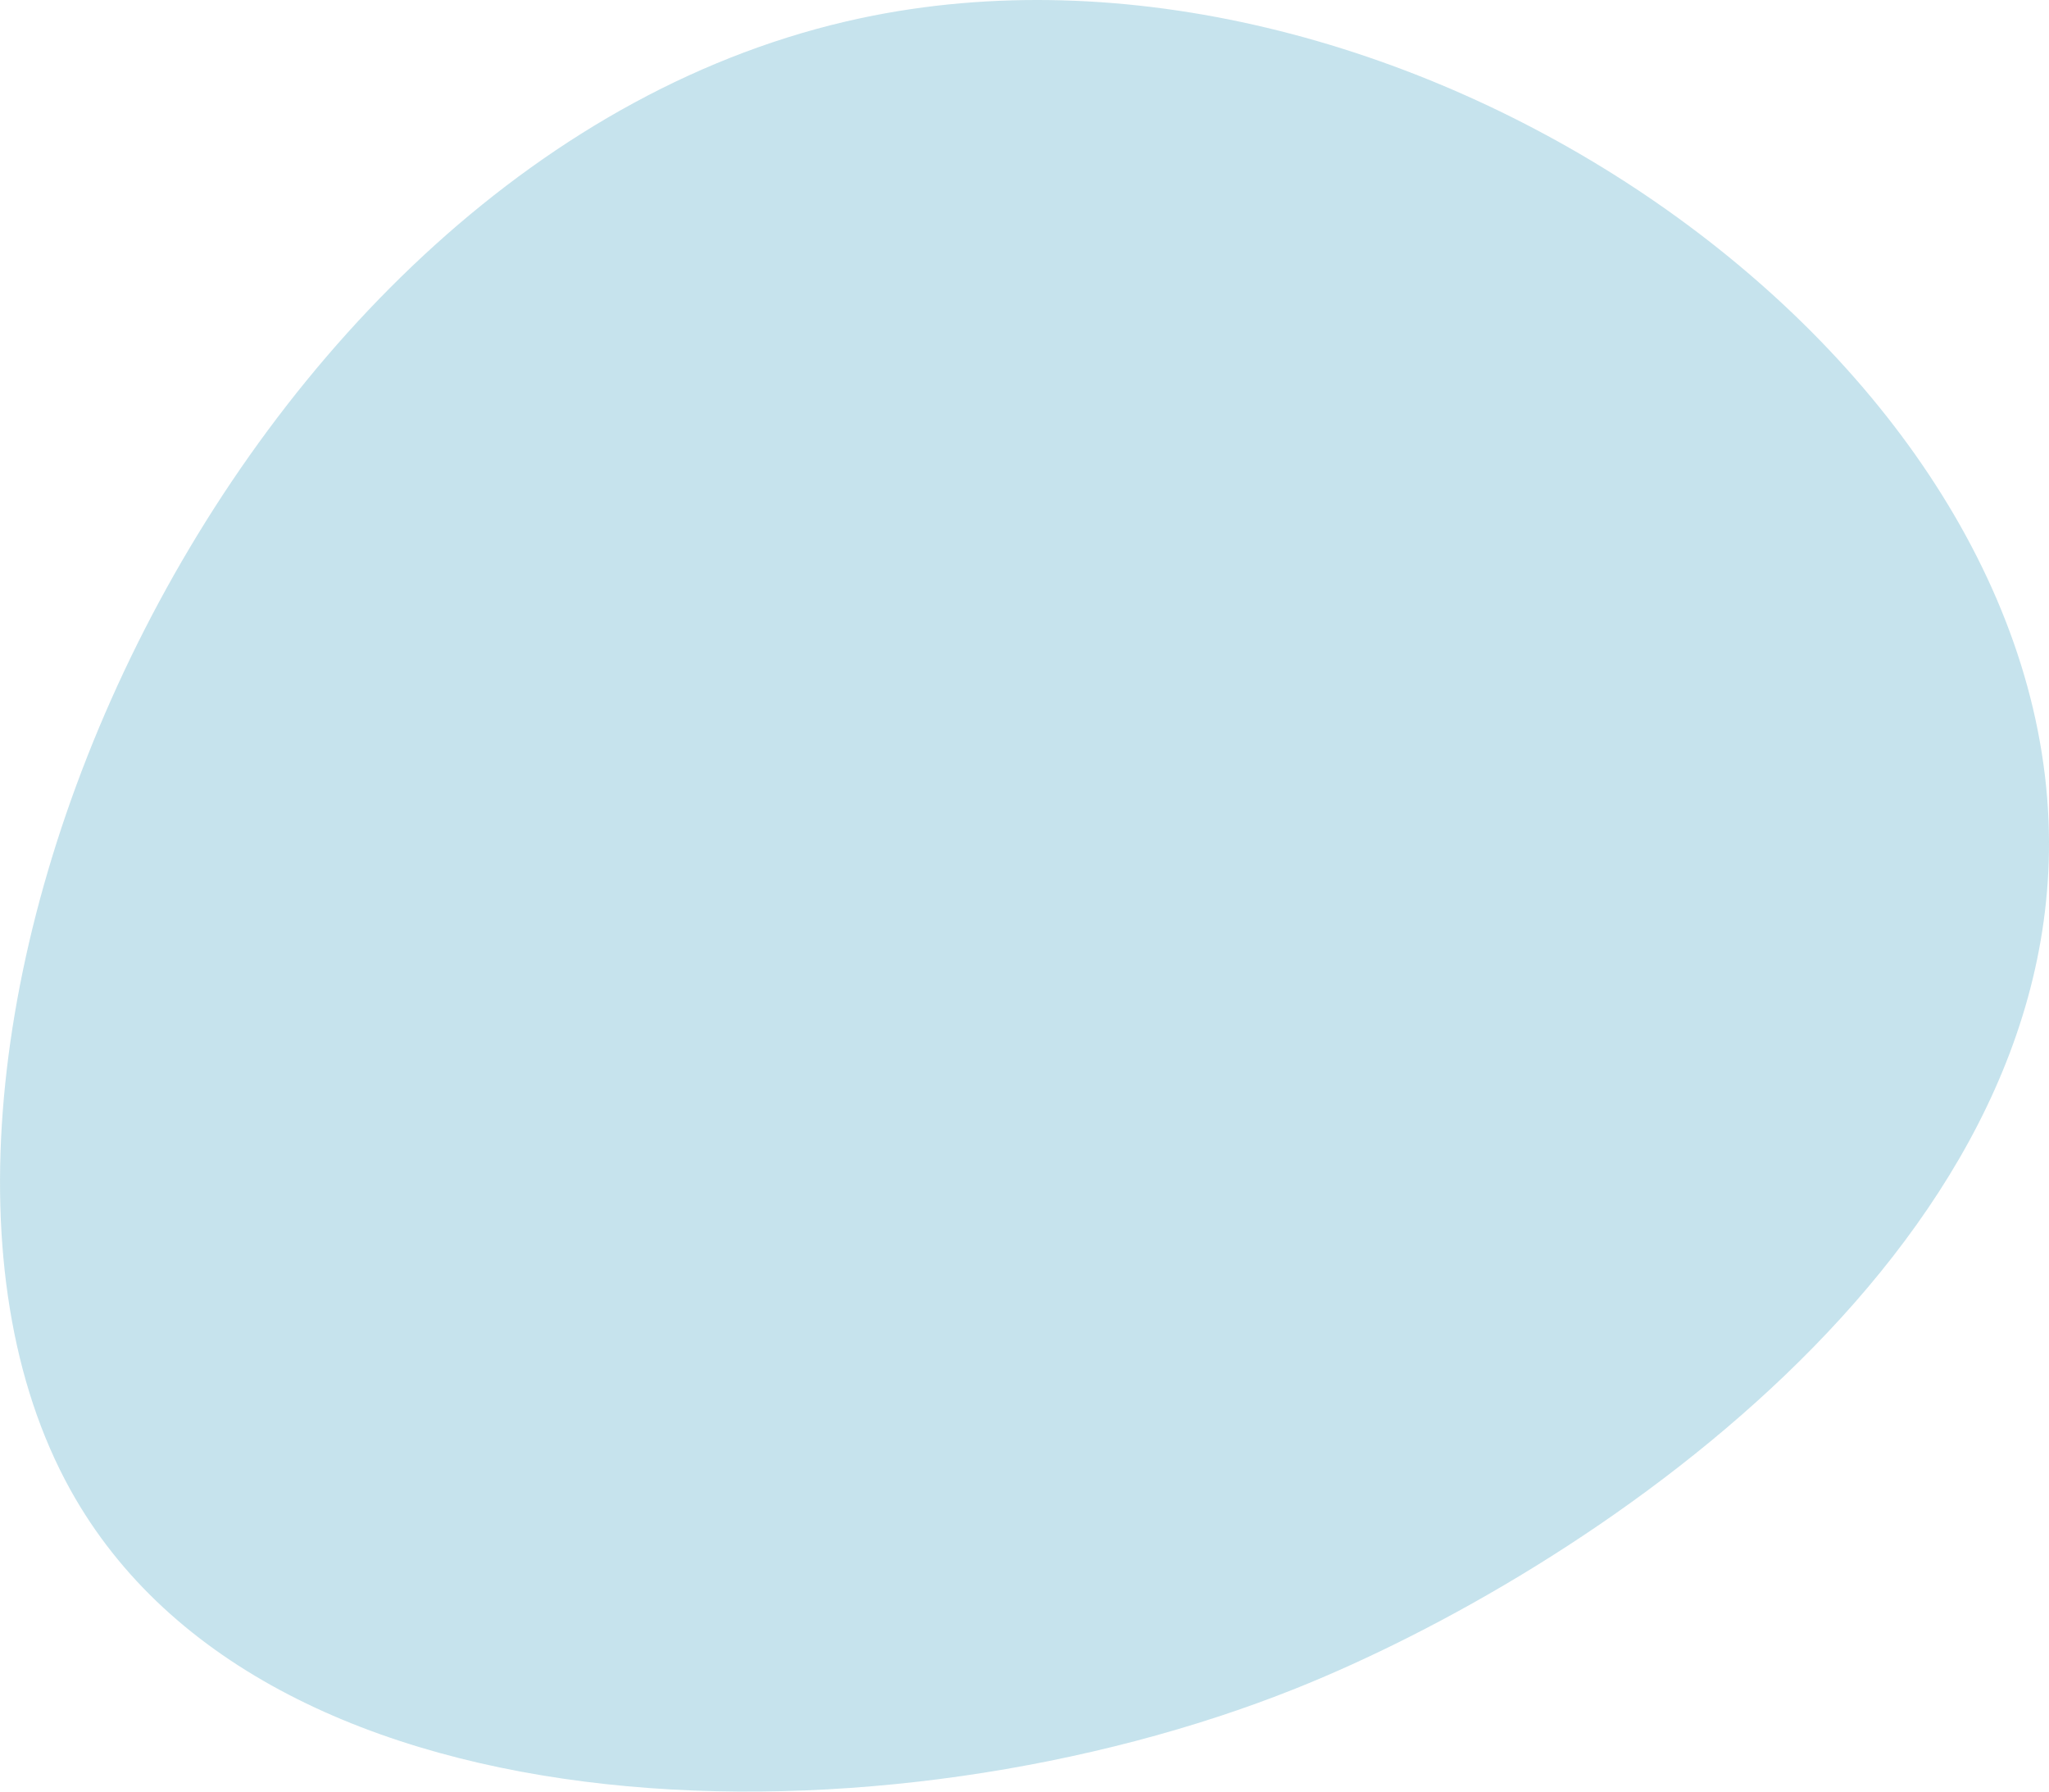
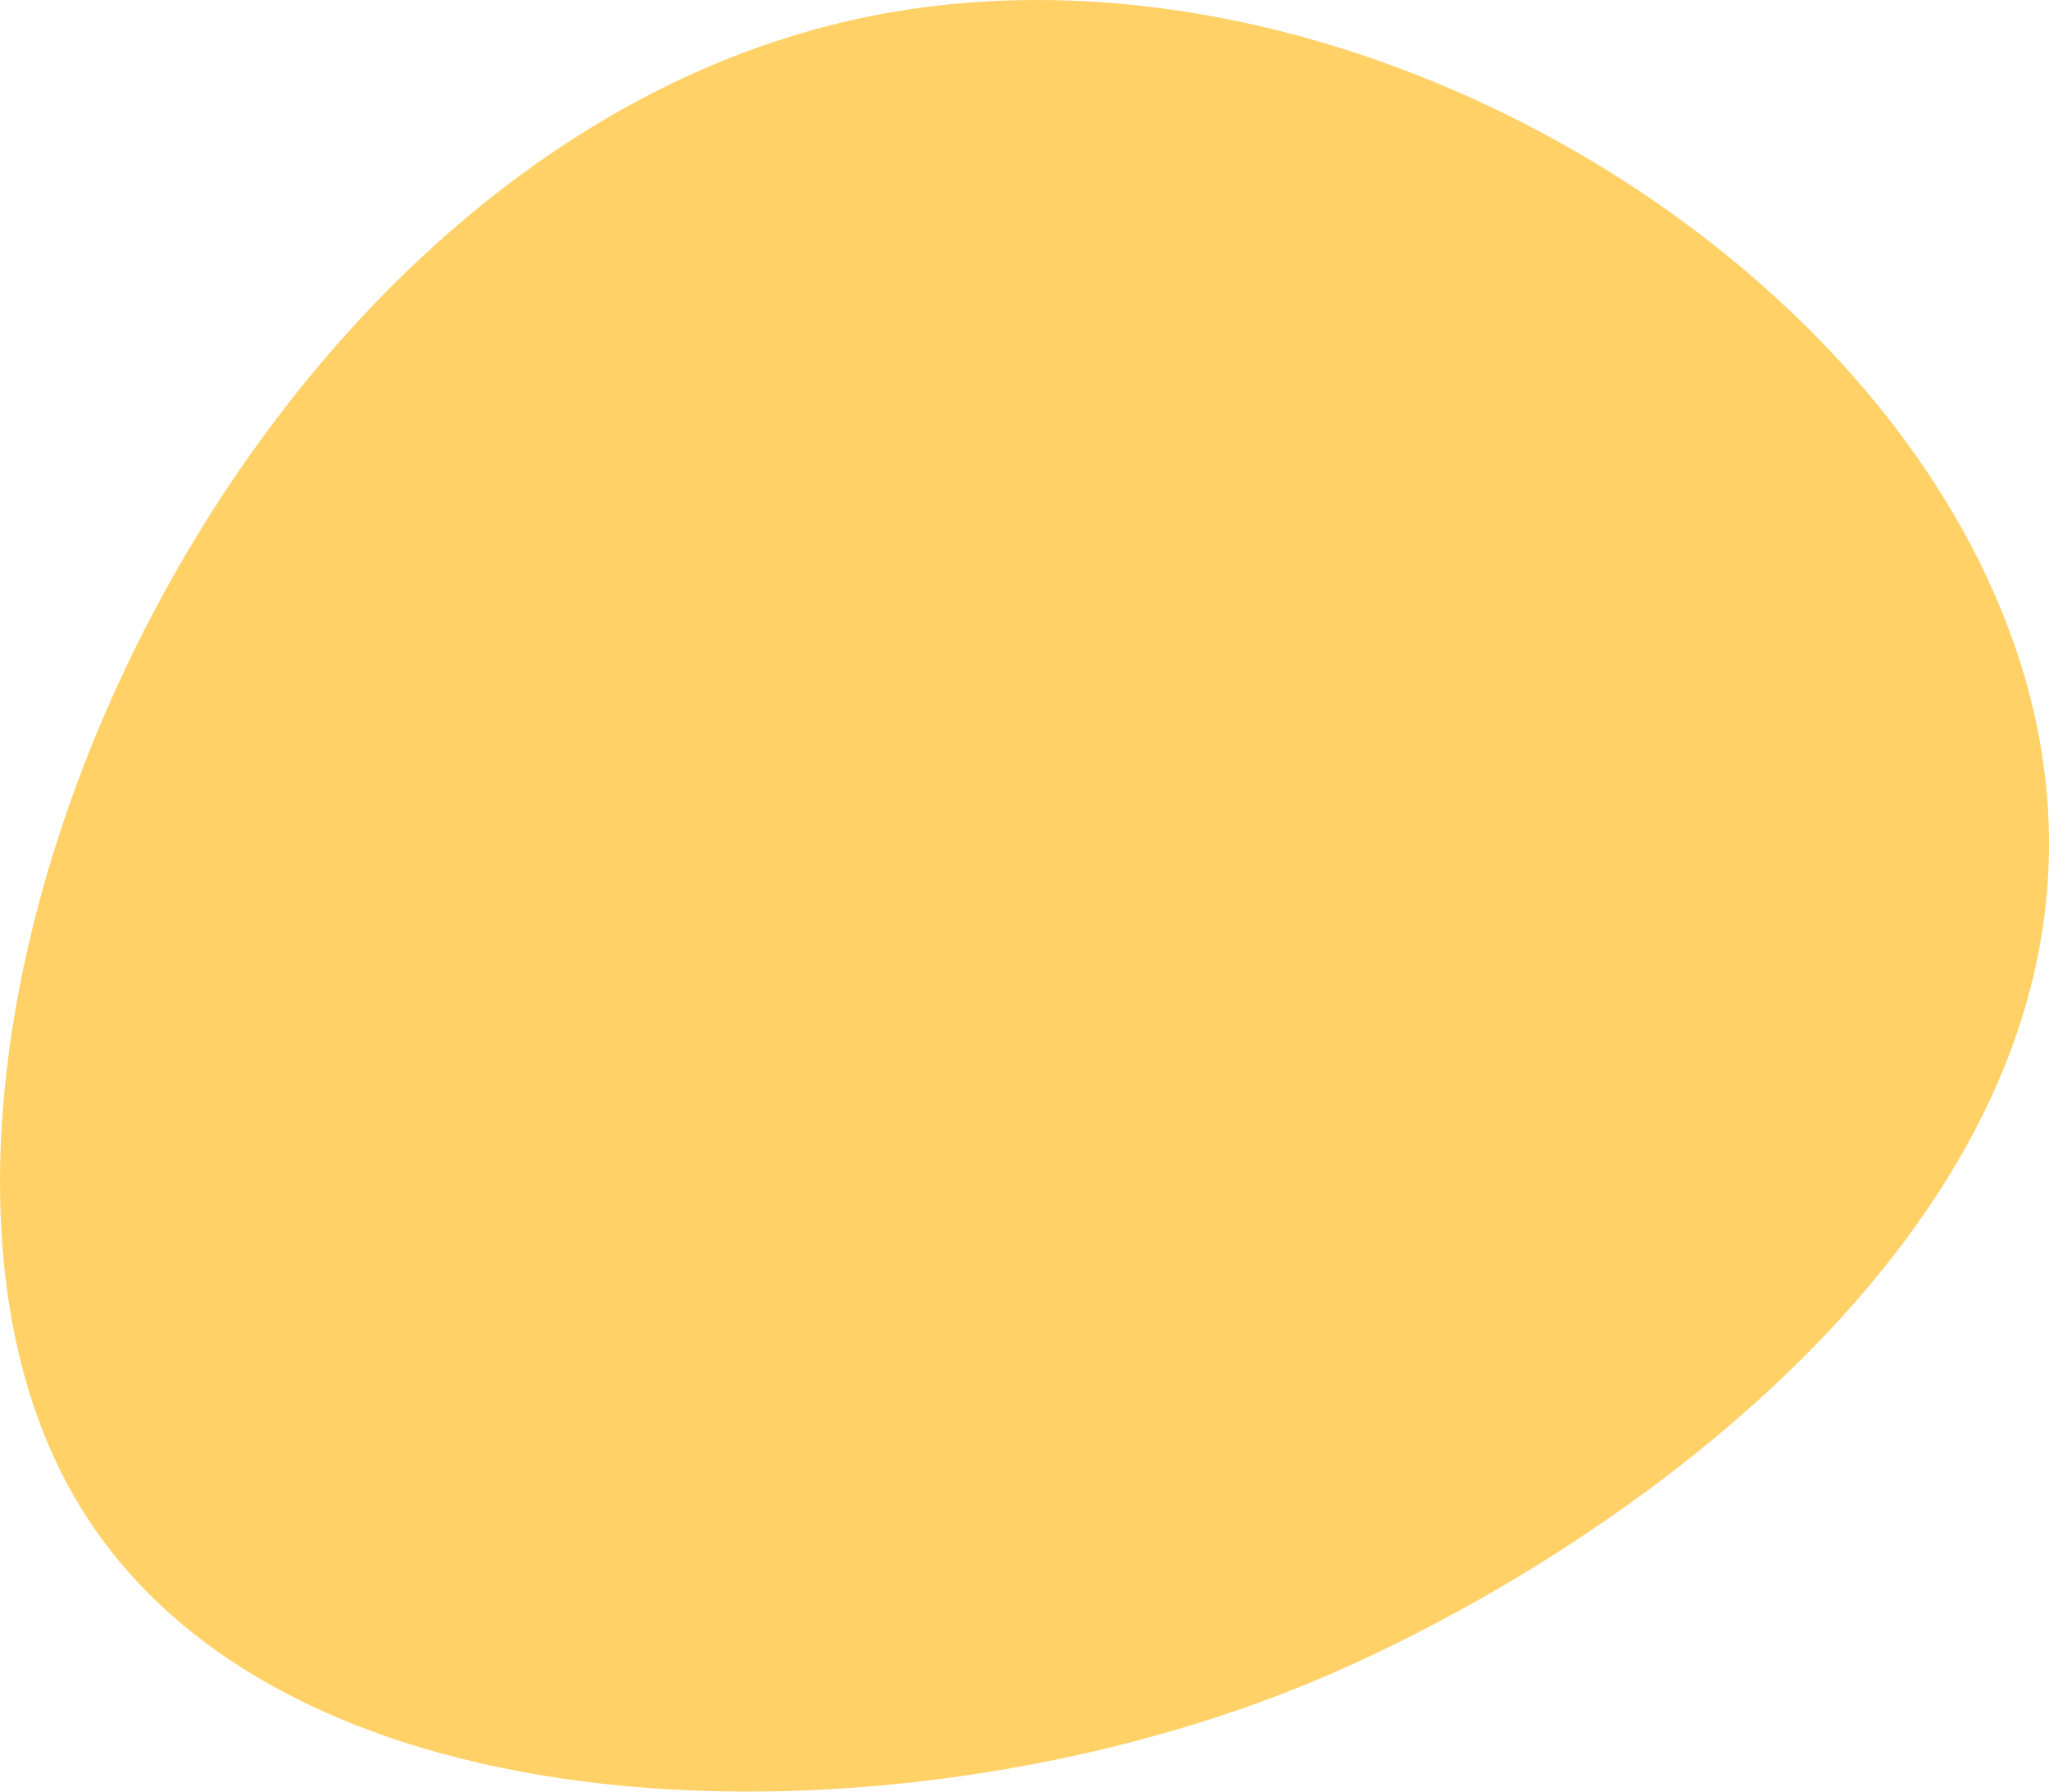
<svg xmlns="http://www.w3.org/2000/svg" viewBox="0 0 886.35 774.85">
-   <path d="M568.25,741.2C691.41,691.92,901.4,553.86,893.94,366.09,885.61,156.2,609-30,380.15,18.78c-275.69,58.77-444.76,450.6-342,636.34C124,810.25,393.55,811.1,568.25,741.2Z" transform="translate(-7.78 -10.93)" style="fill:#118ab2;opacity:0.24" />
+   <path d="M568.25,741.2C691.41,691.92,901.4,553.86,893.94,366.09,885.61,156.2,609-30,380.15,18.78c-275.69,58.77-444.76,450.6-342,636.34C124,810.25,393.55,811.1,568.25,741.2Z" transform="translate(-7.78 -10.93)" style="fill:#ffd166;" />
</svg>
